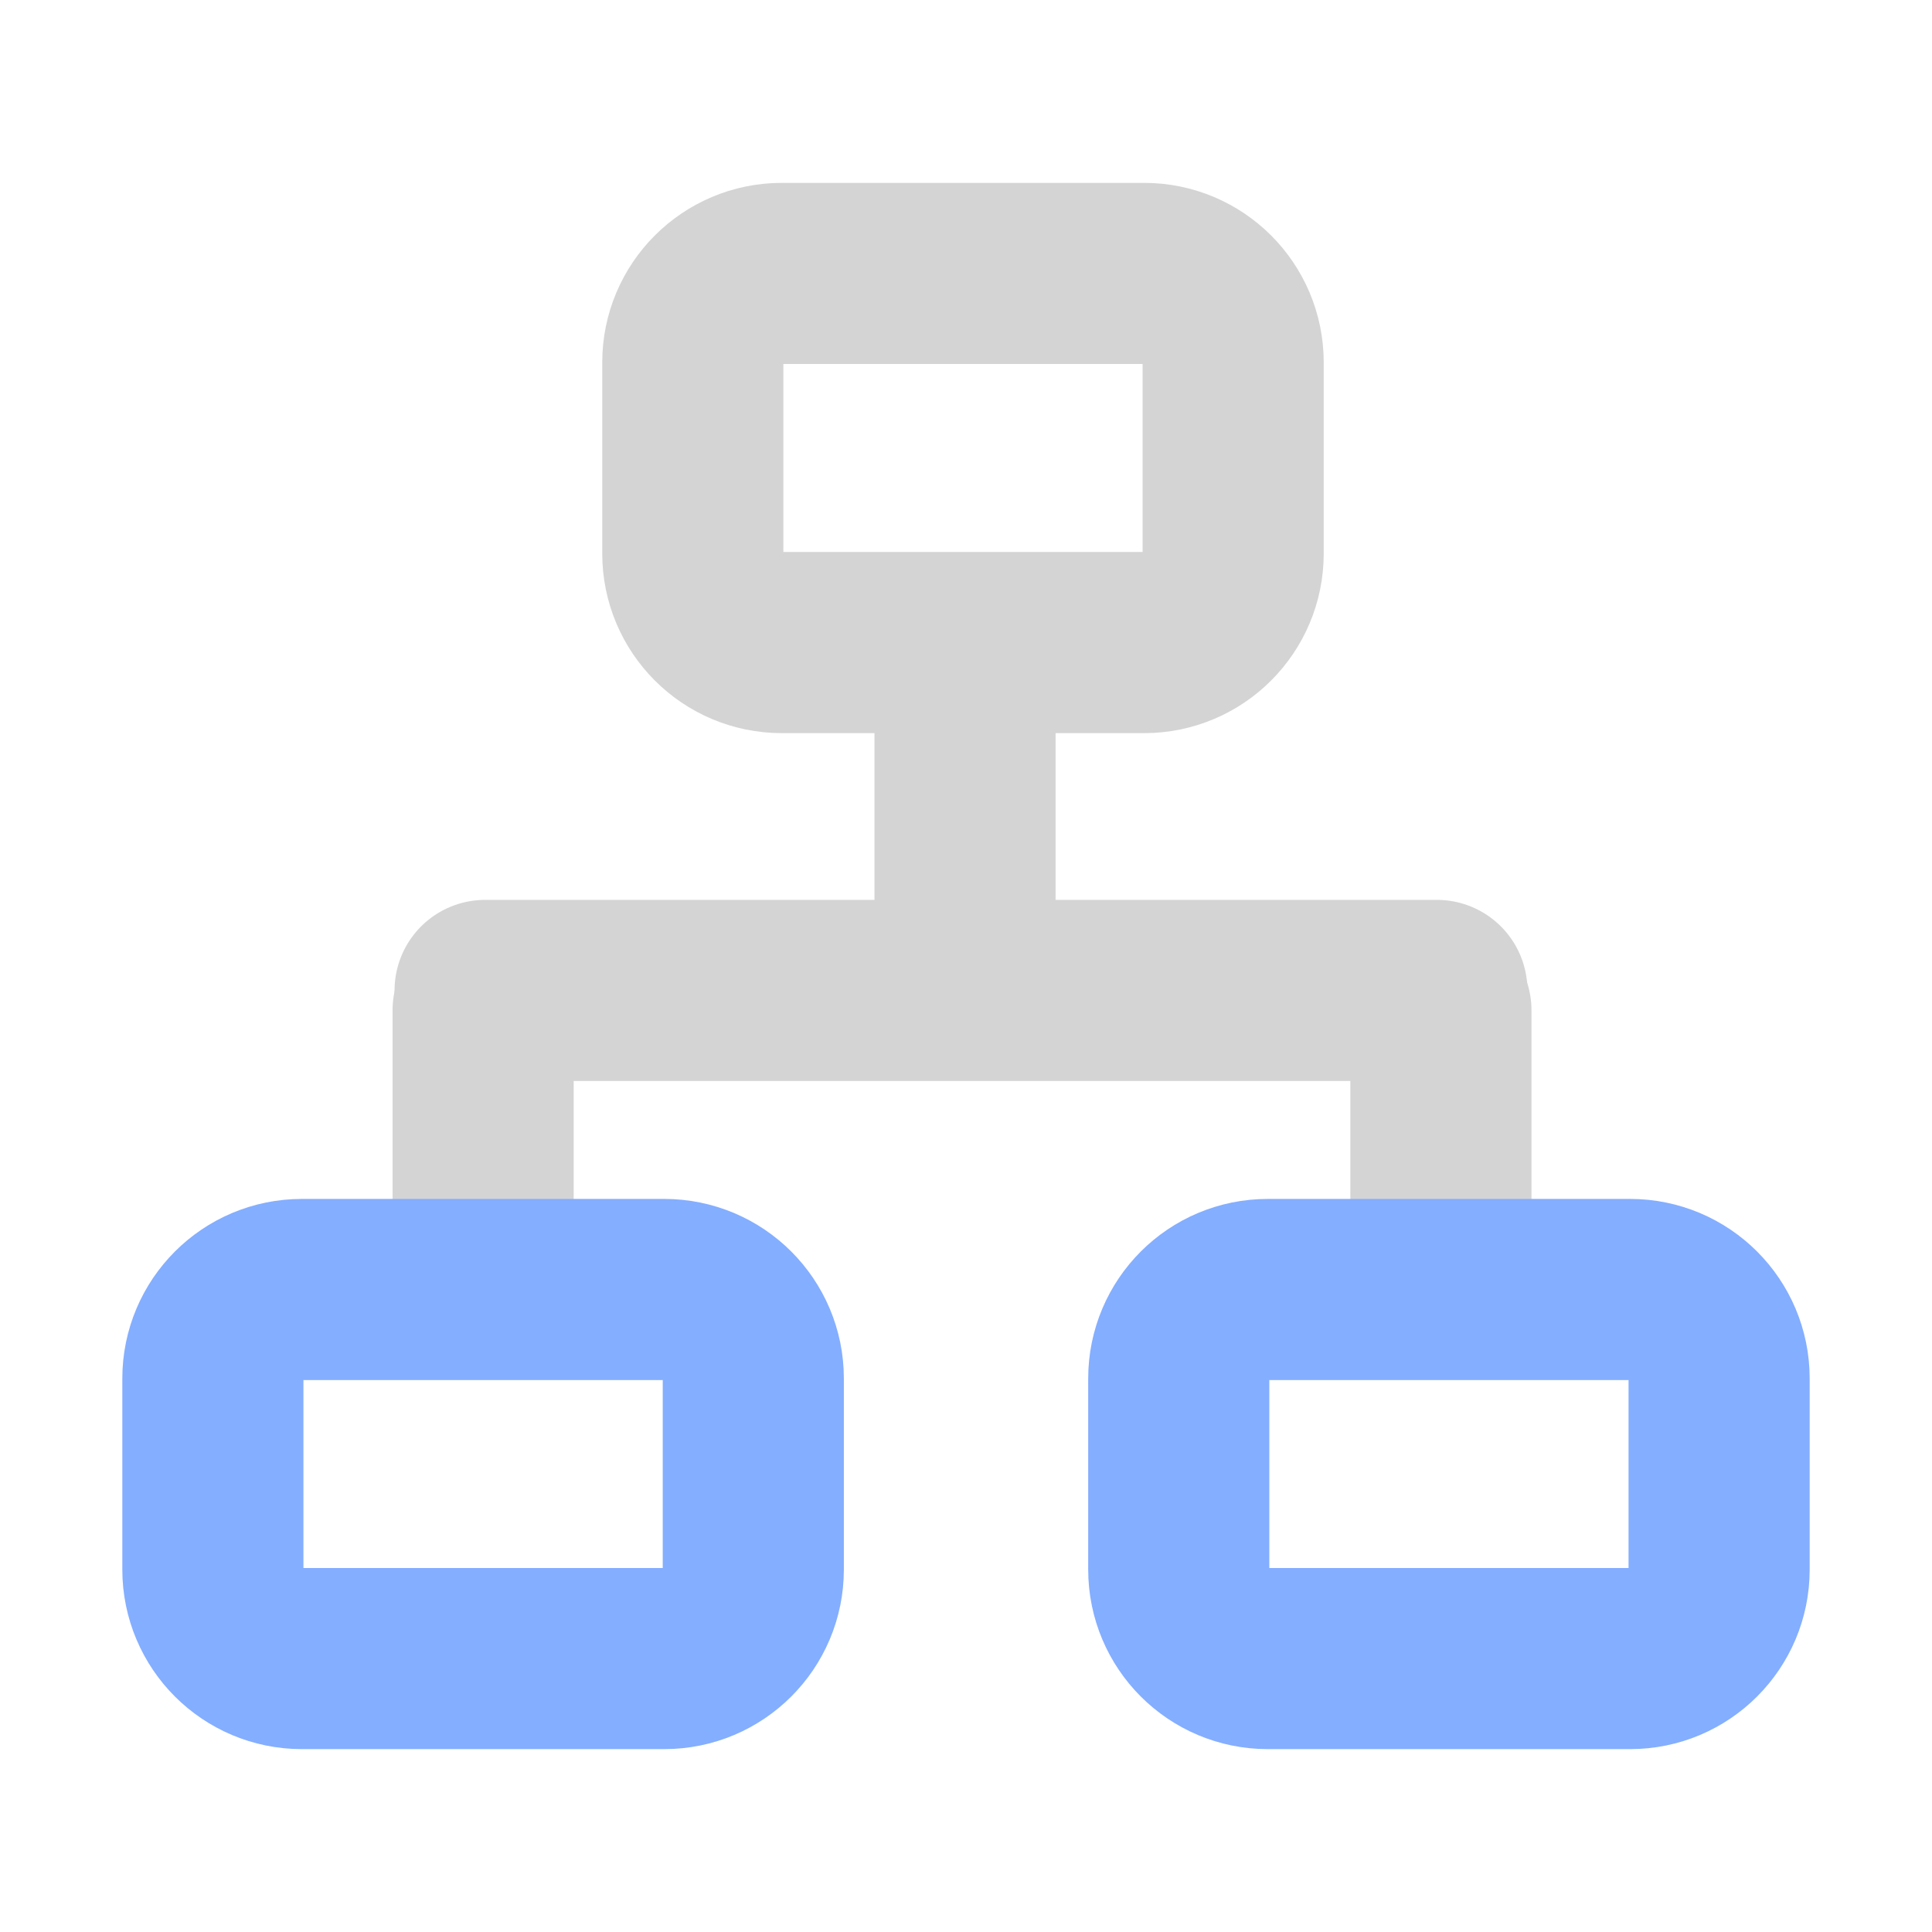
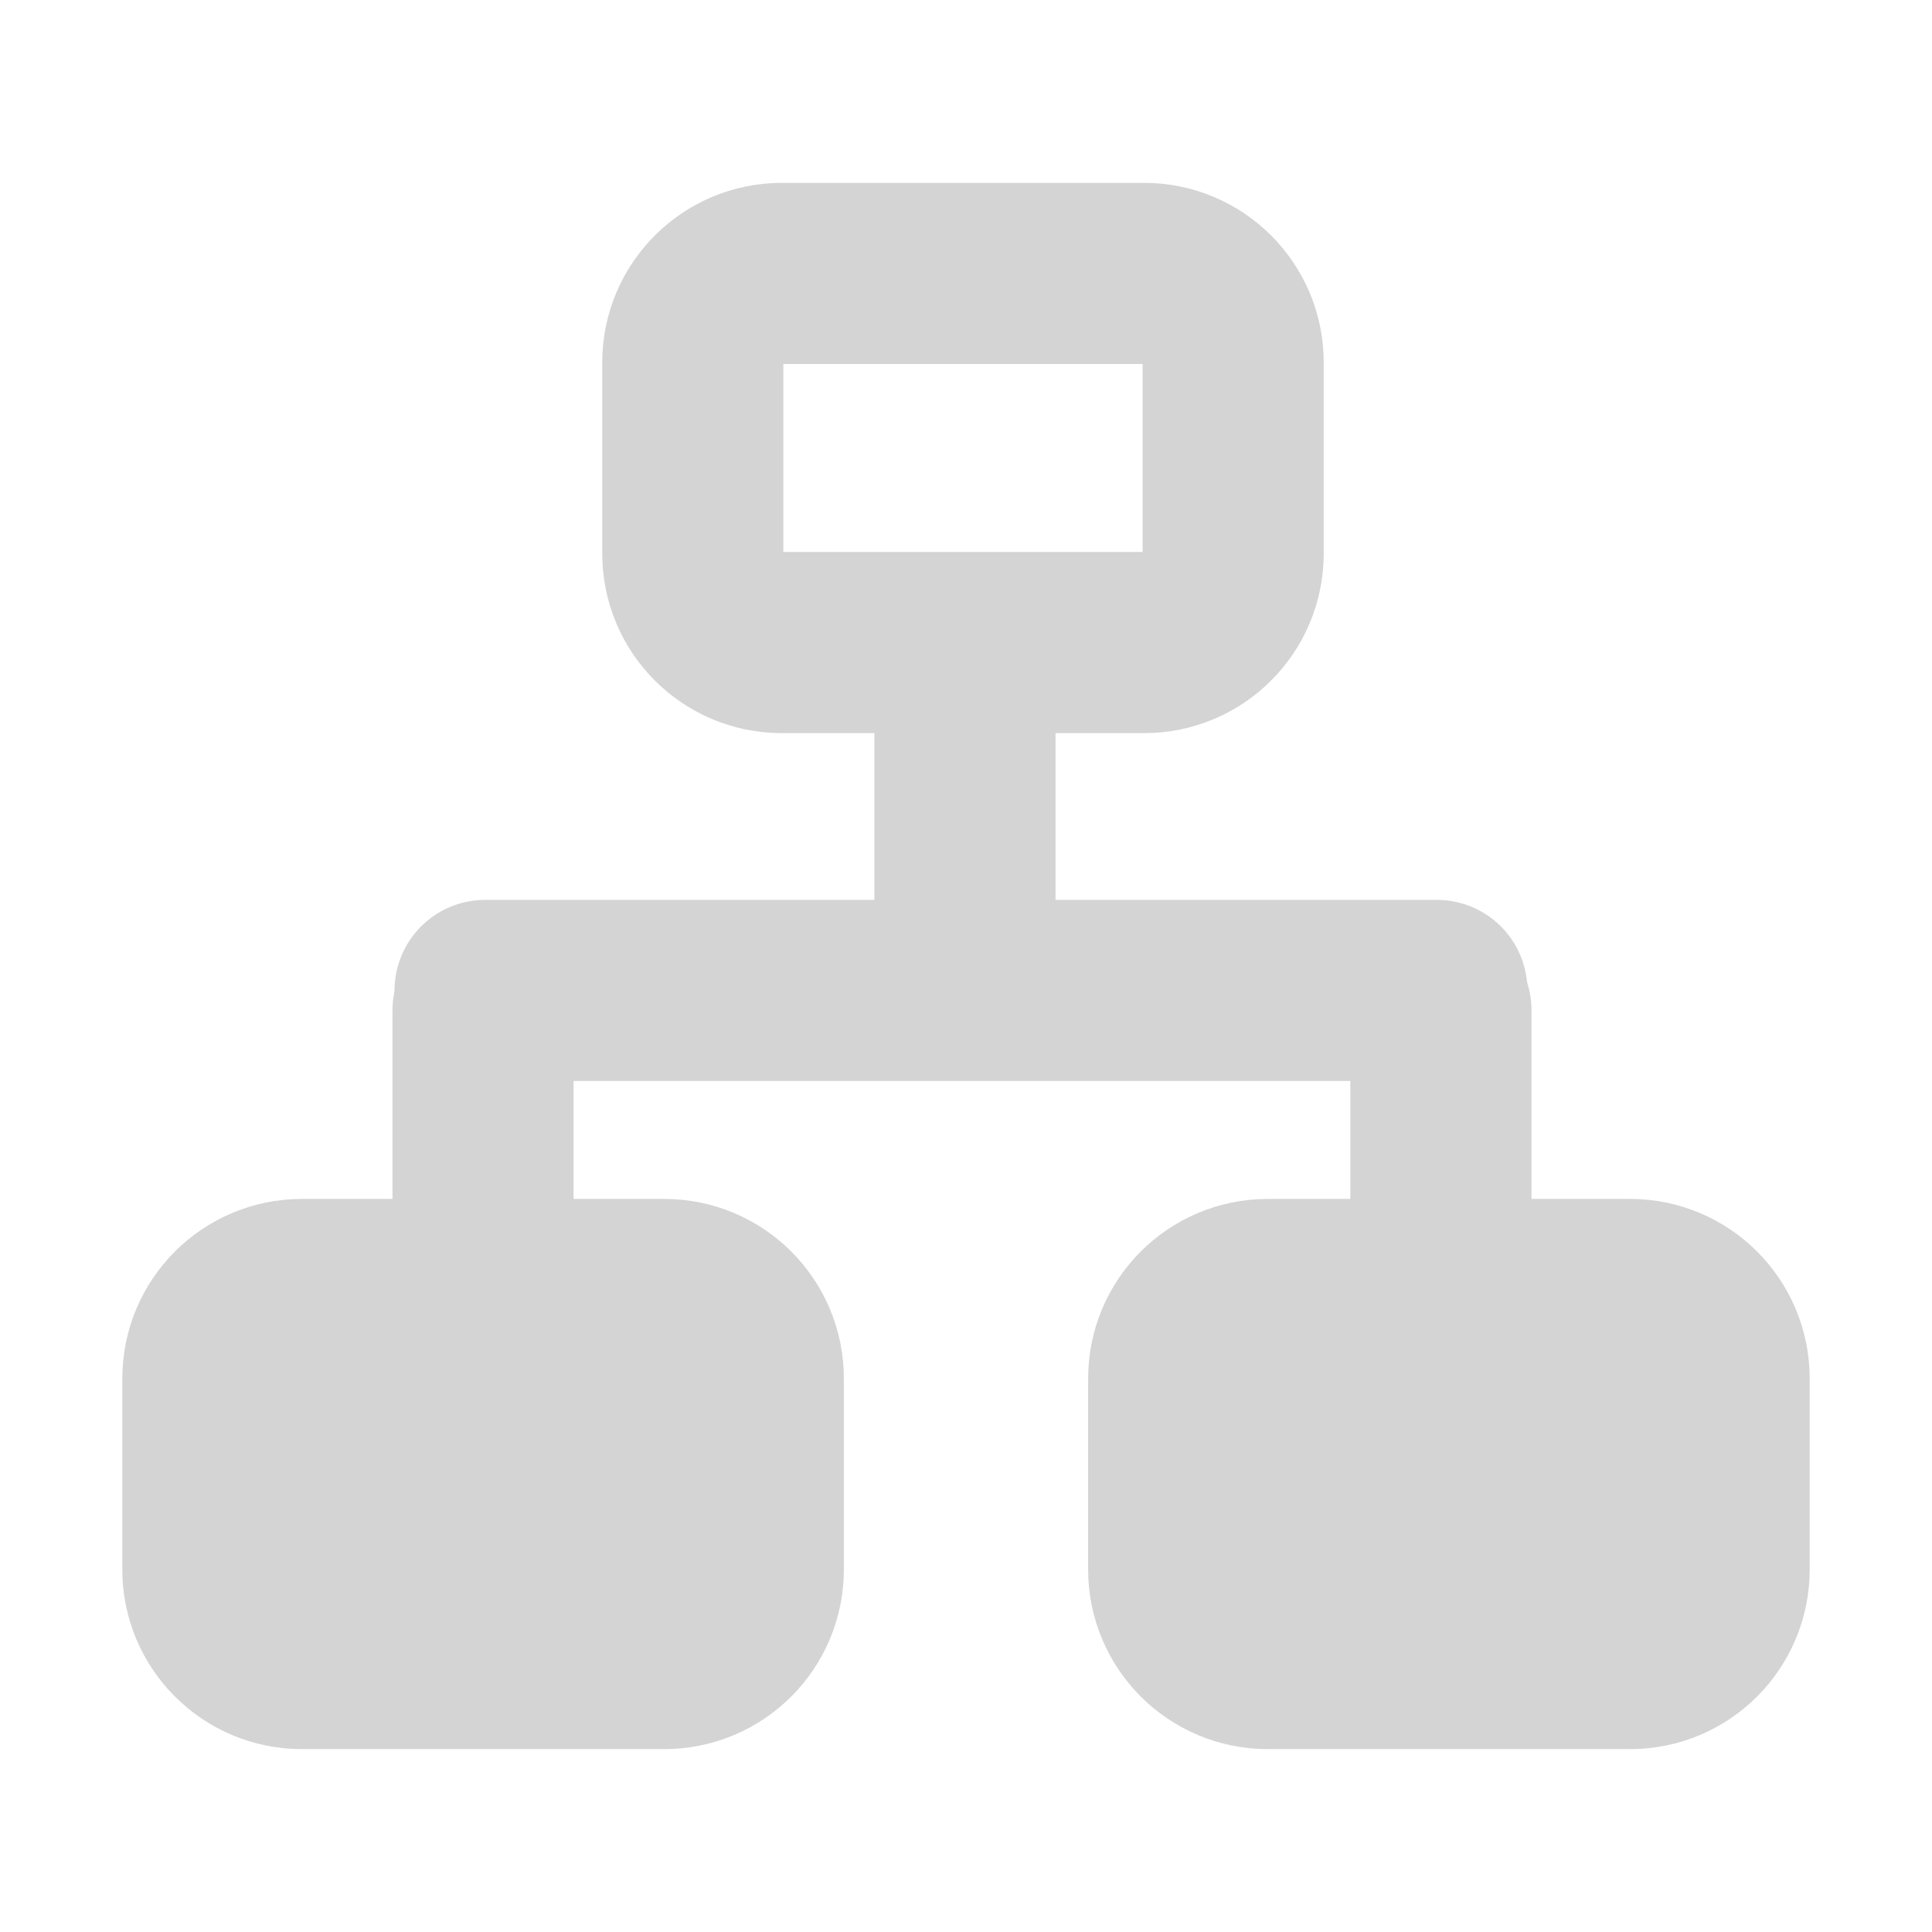
- <svg xmlns="http://www.w3.org/2000/svg" width="32" height="32" viewBox="-2 -3.003 32 32" fill="none">
+ <svg xmlns="http://www.w3.org/2000/svg" width="32" height="32" viewBox="-2.000 -3.003 32 32" fill="none">
  <g id="Content_STROKE">
-     <path id="Vector" d="M6.035 13.402H21.799" stroke="#D4D4D4" stroke-width="3.000" stroke-linecap="round" stroke-linejoin="round" />
-     <path id="Vector_2" d="M6.002 13.731L6.002 17.837" stroke="#D4D4D4" stroke-width="3.000" stroke-linecap="round" stroke-linejoin="round" />
-     <path id="Vector_3" d="M21.866 13.731V17.837" stroke="#D4D4D4" stroke-width="3.000" stroke-linecap="round" stroke-linejoin="round" />
-     <path id="Vector_4" d="M9.002 18.355H3C2.186 18.355 1.526 19.015 1.526 19.829V22.994C1.526 23.808 2.186 24.468 3 24.468H9.002C9.817 24.468 10.477 23.808 10.477 22.994V19.829C10.477 19.015 9.817 18.355 9.002 18.355Z" stroke="#84AEFF" stroke-width="3.000" stroke-miterlimit="10" />
-     <path id="Vector_5" d="M25 18.355H18.998C18.184 18.355 17.524 19.015 17.524 19.829V22.994C17.524 23.808 18.184 24.468 18.998 24.468H25C25.814 24.468 26.474 23.808 26.474 22.994V19.829C26.474 19.015 25.814 18.355 25 18.355Z" stroke="#84AEFF" stroke-width="3.000" stroke-miterlimit="10" />
-     <path id="Vector_6" d="M13.984 9.073L13.984 13.178" stroke="#D4D4D4" stroke-width="3.000" stroke-linecap="round" stroke-linejoin="round" />
-     <path id="Vector_7" d="M16.951 1.526H10.949C10.135 1.526 9.475 2.186 9.475 3V6.165C9.475 6.98 10.135 7.64 10.949 7.64H16.951C17.765 7.64 18.425 6.98 18.425 6.165V3C18.425 2.186 17.765 1.526 16.951 1.526Z" stroke="#D4D4D4" stroke-width="3.000" stroke-linecap="round" stroke-linejoin="round" />
+     <path id="Vector" d="M6.035 13.402H21.799" stroke="#D4D4D4" stroke-width="3" stroke-linecap="round" stroke-linejoin="round" />
+     <path id="Vector_2" d="M6.001 13.731L6.001 17.837" stroke="#D4D4D4" stroke-width="3" stroke-linecap="round" stroke-linejoin="round" />
+     <path id="Vector_3" d="M21.866 13.731V17.837" stroke="#D4D4D4" stroke-width="3" stroke-linecap="round" stroke-linejoin="round" />
+     <path id="Vector_4" d="M9.002 18.355H3C2.186 18.355 1.526 19.015 1.526 19.829V22.994C1.526 23.808 2.186 24.468 3 24.468H9.002C9.817 24.468 10.477 23.808 10.477 22.994V19.829C10.477 19.015 9.817 18.355 9.002 18.355Z" fill="#D4D4D4" stroke="#D4D4D4" stroke-width="3" stroke-miterlimit="10" />
+     <path id="Vector_5" d="M25 18.355H18.998C18.183 18.355 17.523 19.015 17.523 19.829V22.994C17.523 23.808 18.183 24.468 18.998 24.468H25C25.814 24.468 26.474 23.808 26.474 22.994V19.829C26.474 19.015 25.814 18.355 25 18.355Z" fill="#D4D4D4" stroke="#D4D4D4" stroke-width="3" stroke-miterlimit="10" />
+     <path id="Vector_6" d="M13.983 9.073L13.983 13.178" stroke="#D4D4D4" stroke-width="3" stroke-linecap="round" stroke-linejoin="round" />
+     <path id="Vector_7" d="M16.951 1.526H10.949C10.135 1.526 9.475 2.186 9.475 3V6.165C9.475 6.98 10.135 7.64 10.949 7.64H16.951C17.765 7.64 18.425 6.98 18.425 6.165V3C18.425 2.186 17.765 1.526 16.951 1.526Z" stroke="#D4D4D4" stroke-width="3" stroke-linecap="round" stroke-linejoin="round" />
  </g>
</svg>
